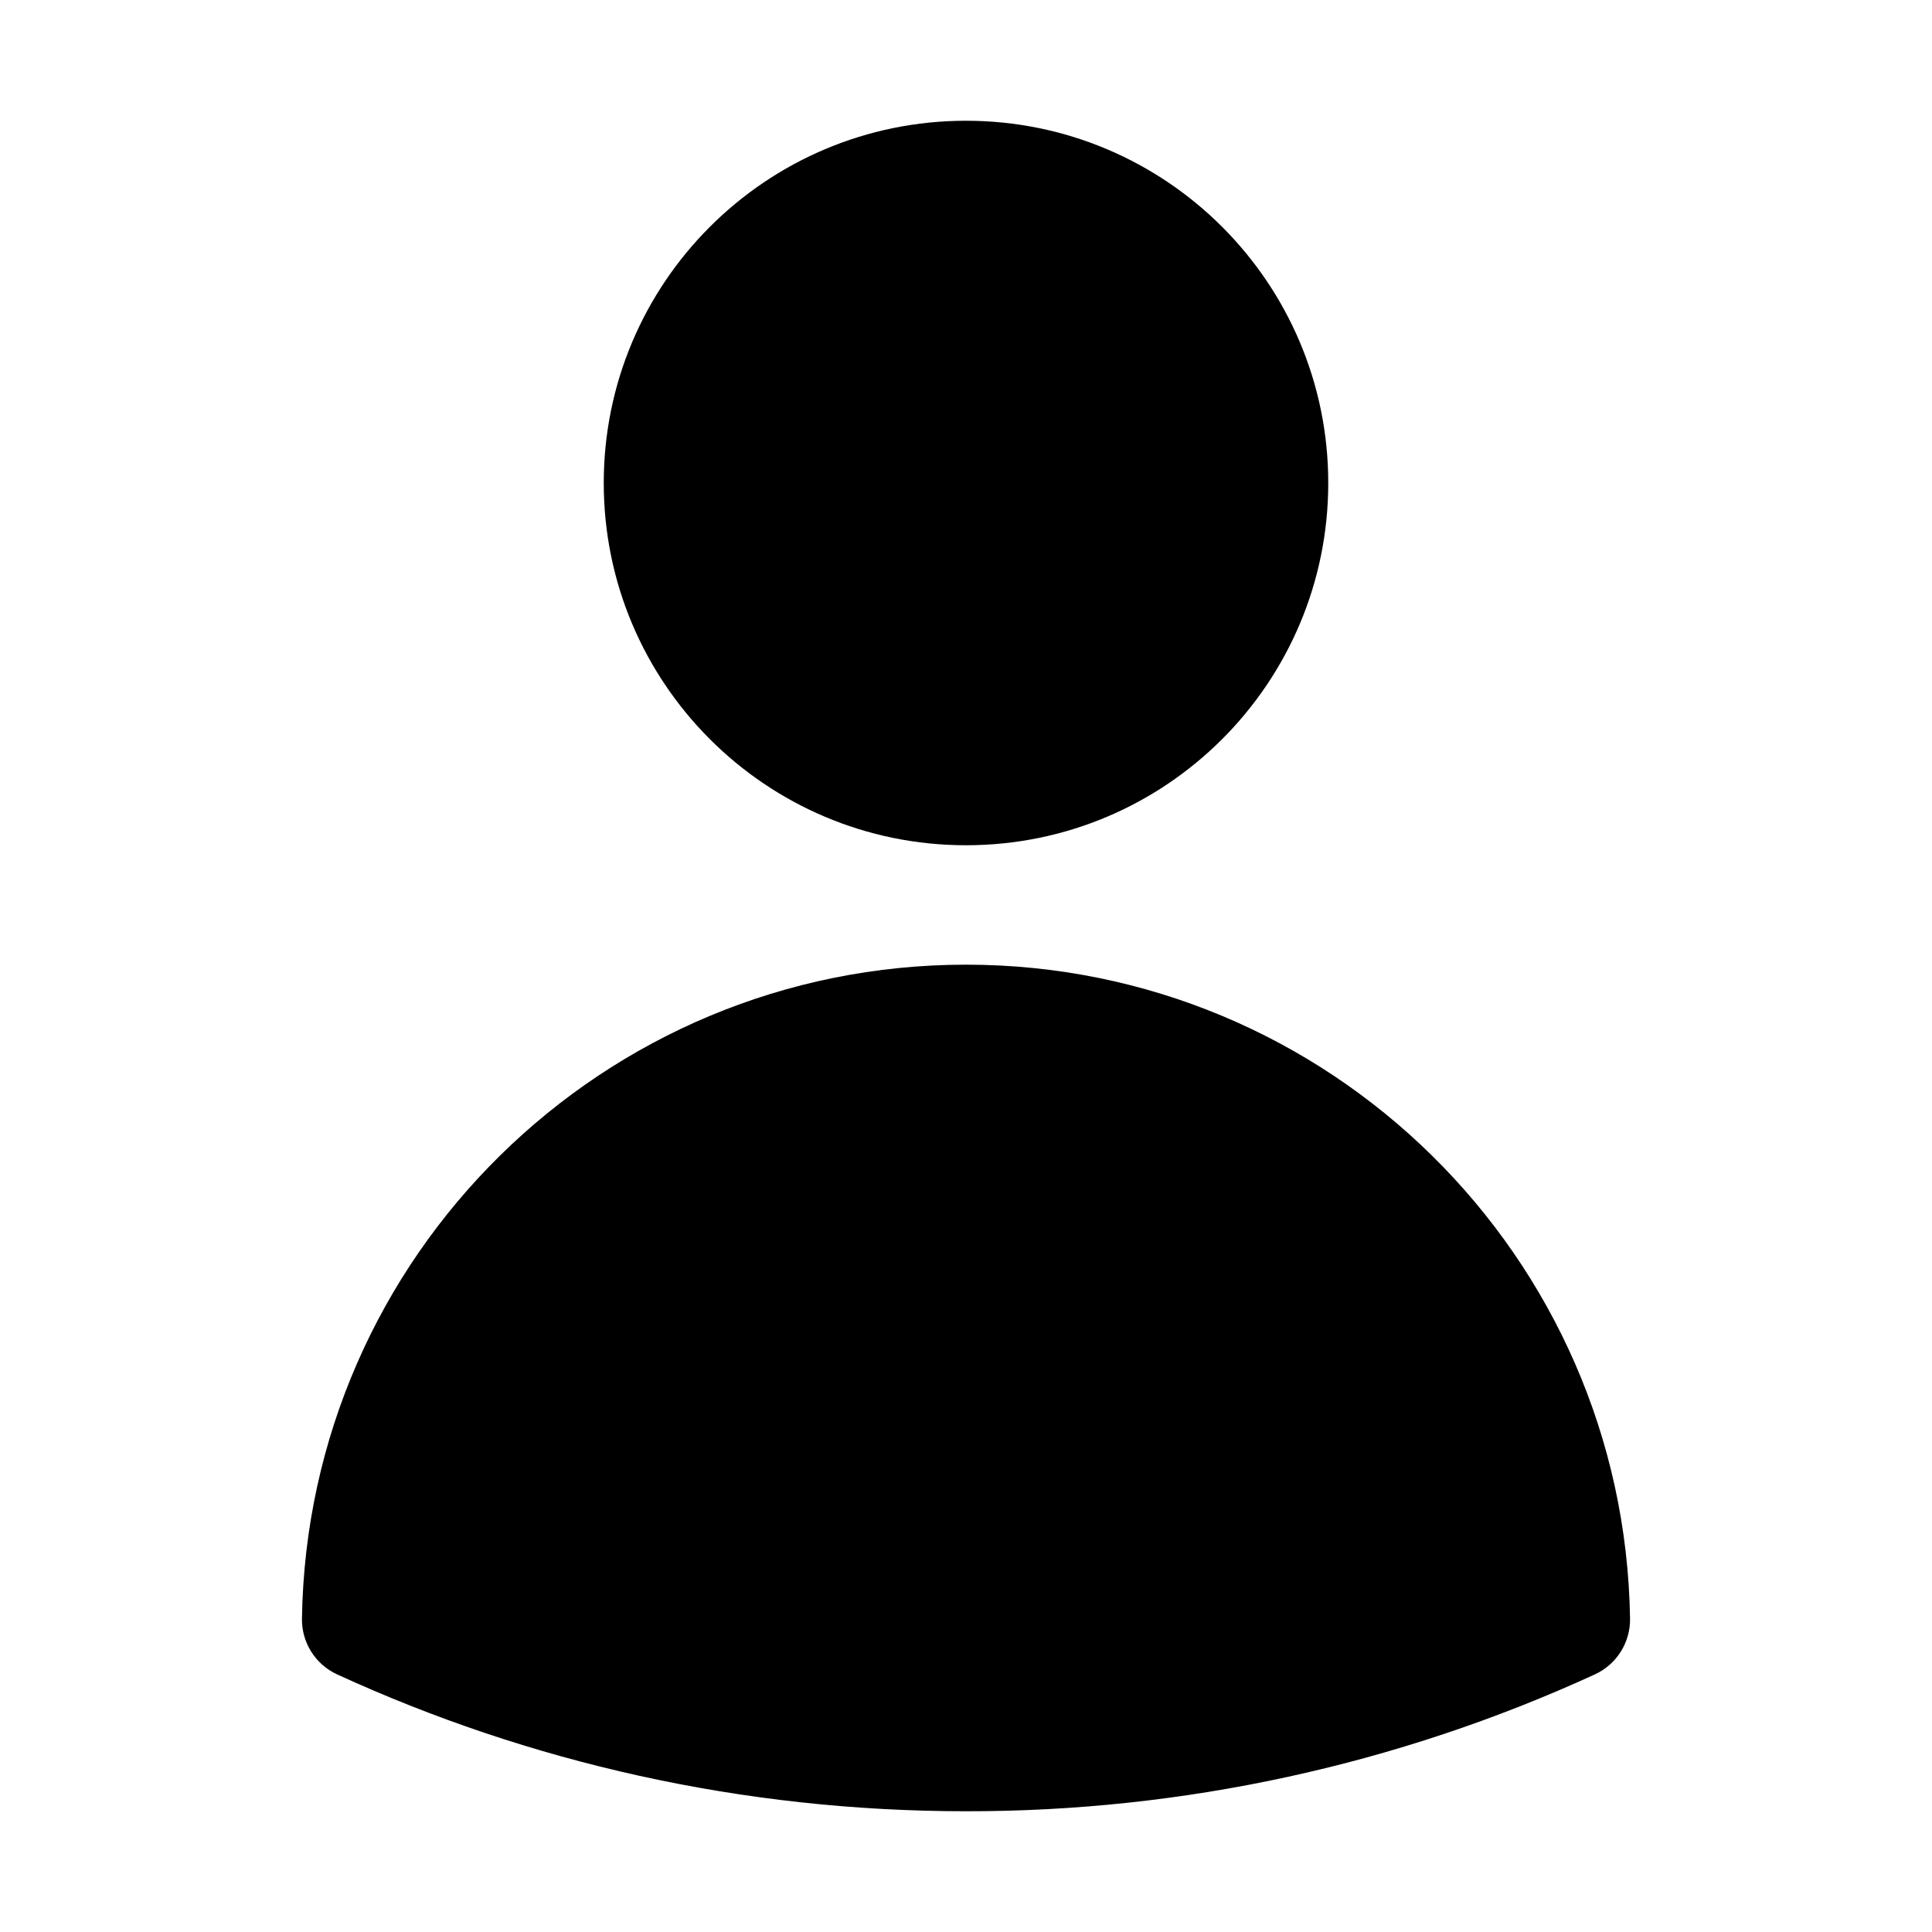
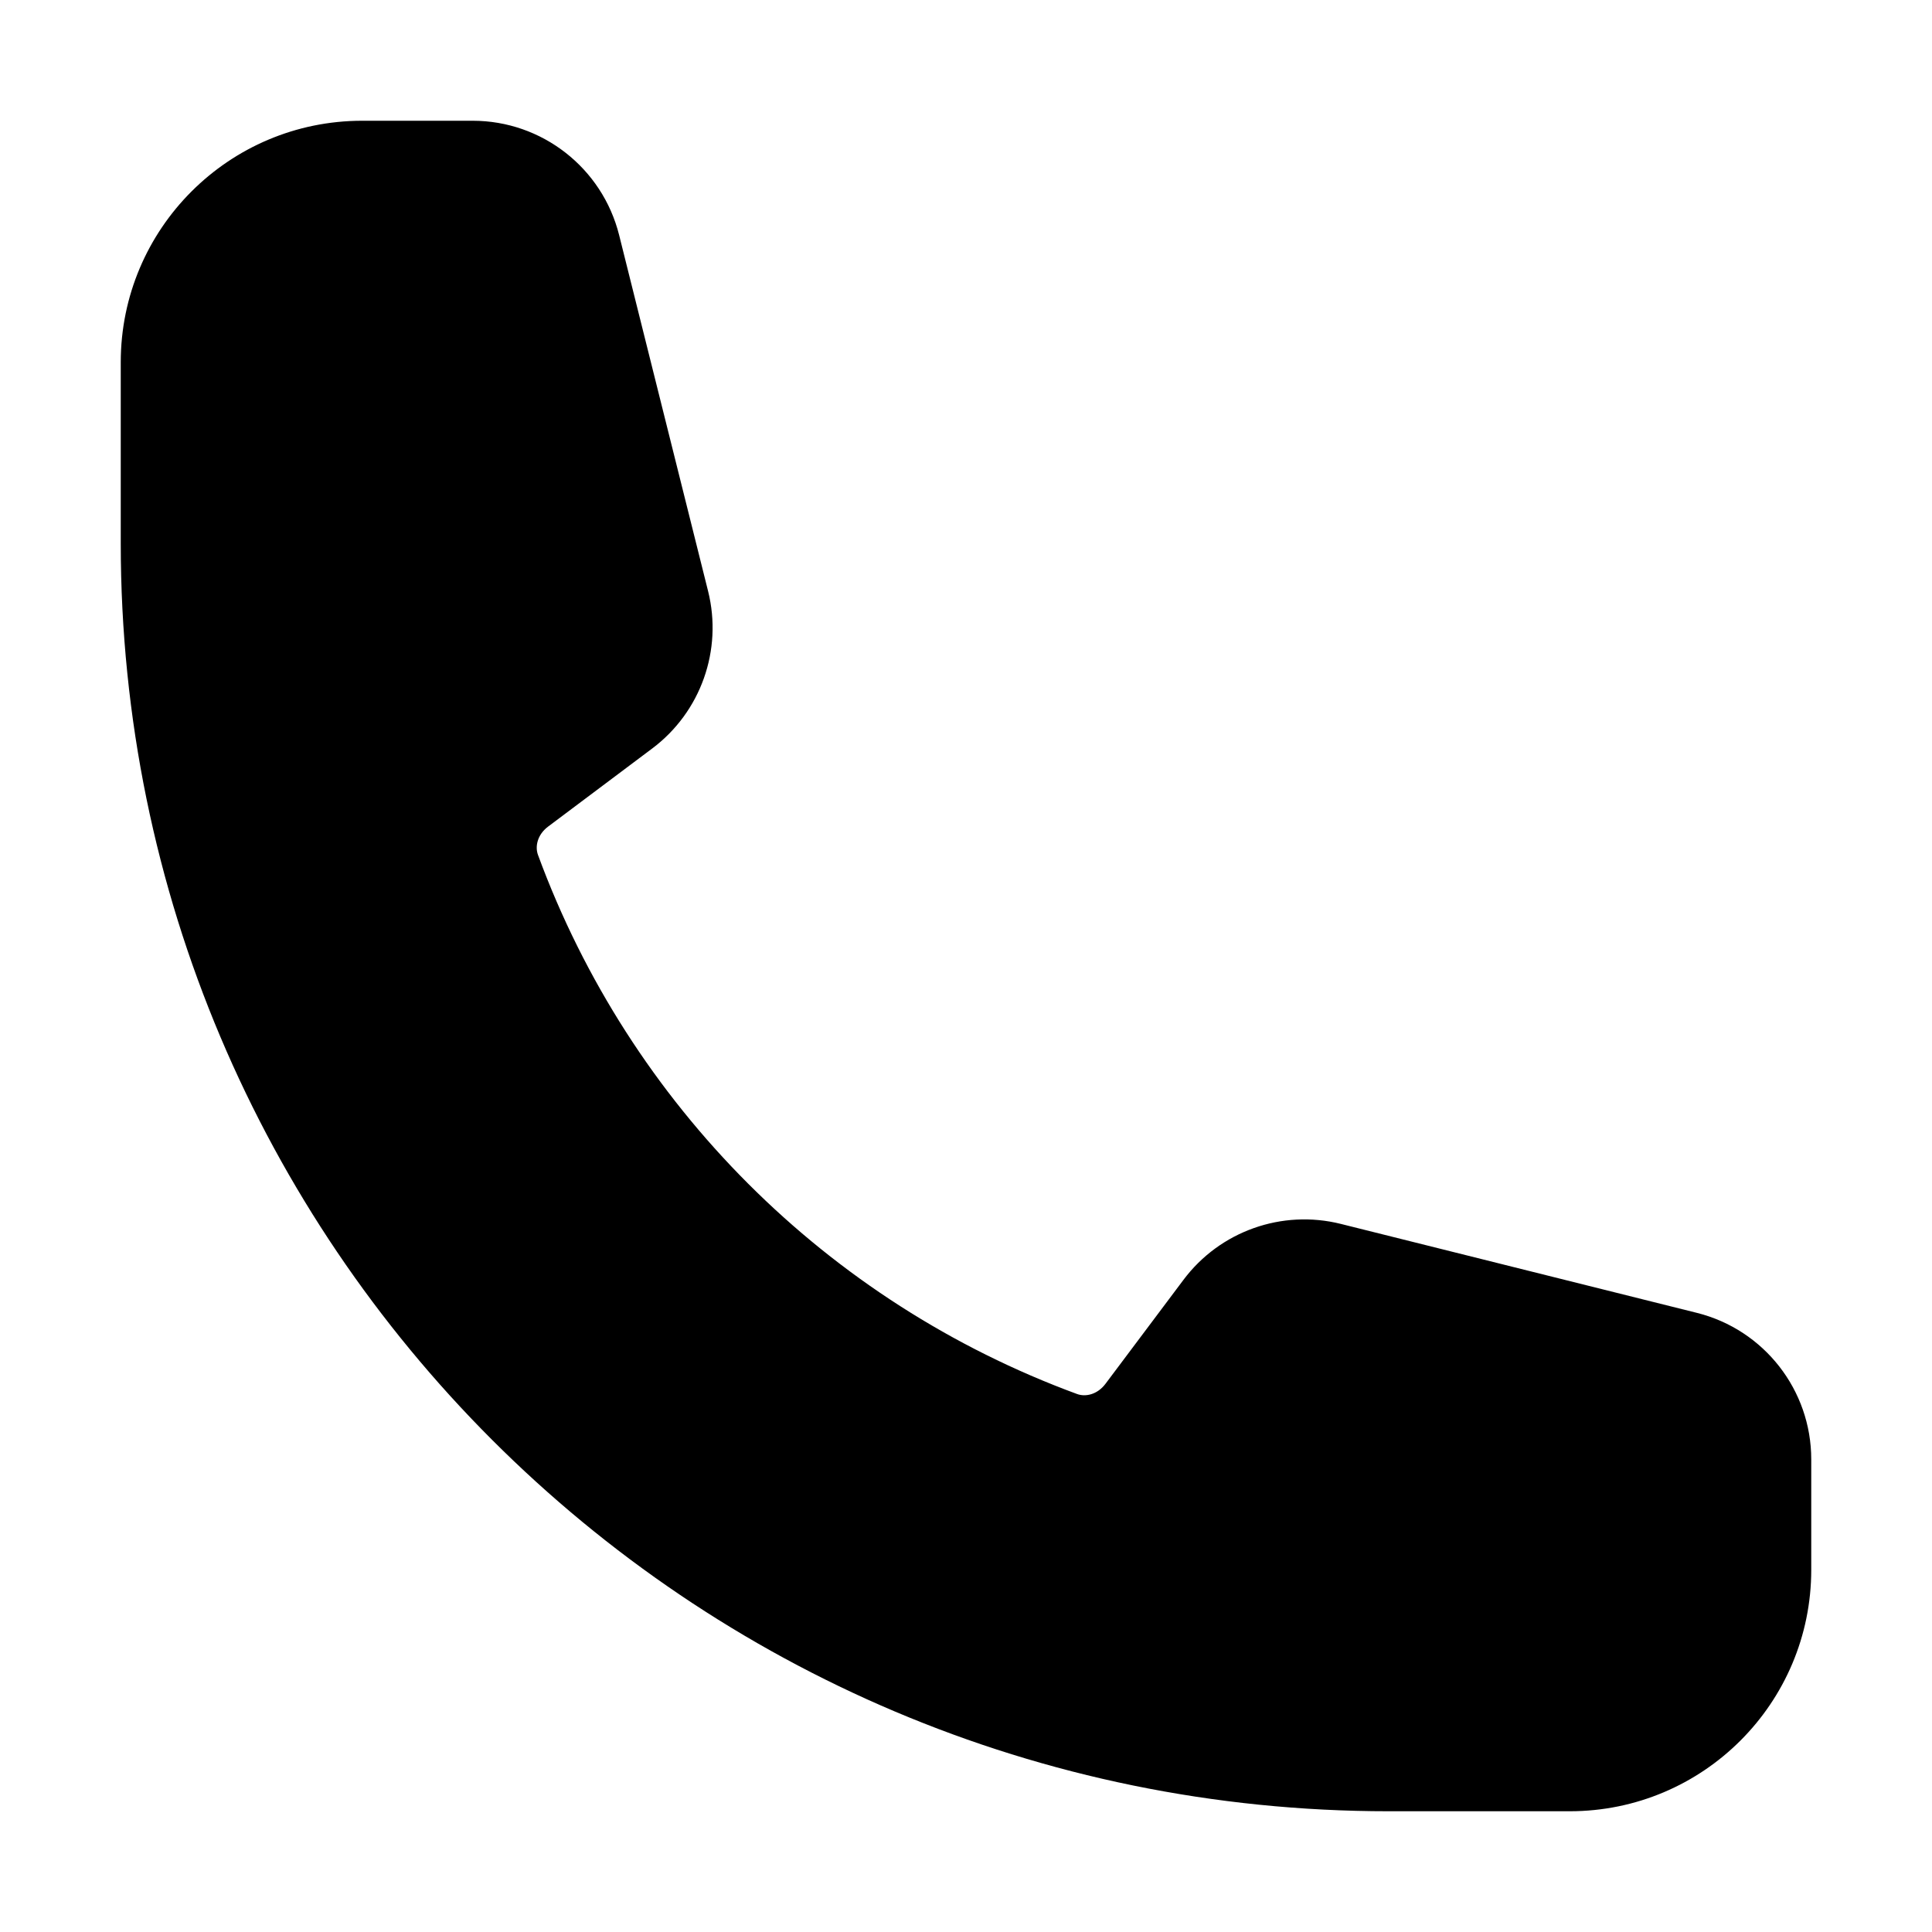
<svg xmlns="http://www.w3.org/2000/svg" viewBox="0 0 24 24" fill="currentColor">
-   <path d="M7.5 6a4.5 4.5 0 1 1 9 0 4.5 4.5 0 0 1-9 0ZM3.751 20.105a8.25 8.25 0 0 1 16.498 0 .75.75 0 0 1-.437.695A18.683 18.683 0 0 1 12 22.5c-2.786 0-5.433-.608-7.812-1.7a.75.75 0 0 1-.437-.695Z" fill-rule="evenodd" />
+   <path d="M1.5 4.5a3 3 0 0 1 3-3h1.372c.86 0 1.61.586 1.819 1.42l1.105 4.423a1.875 1.875 0 0 1-.694 1.955l-1.293.97c-.135.101-.164.249-.126.352a11.285 11.285 0 0 0 6.697 6.697c.103.038.25.009.352-.126l.97-1.293a1.875 1.875 0 0 1 1.955-.694l4.423 1.105c.834.209 1.42.959 1.42 1.82V19.5a3 3 0 0 1-3 3h-2.25C8.552 22.5 1.5 15.448 1.5 6.75V4.5Z" fill-rule="evenodd" />
</svg>
